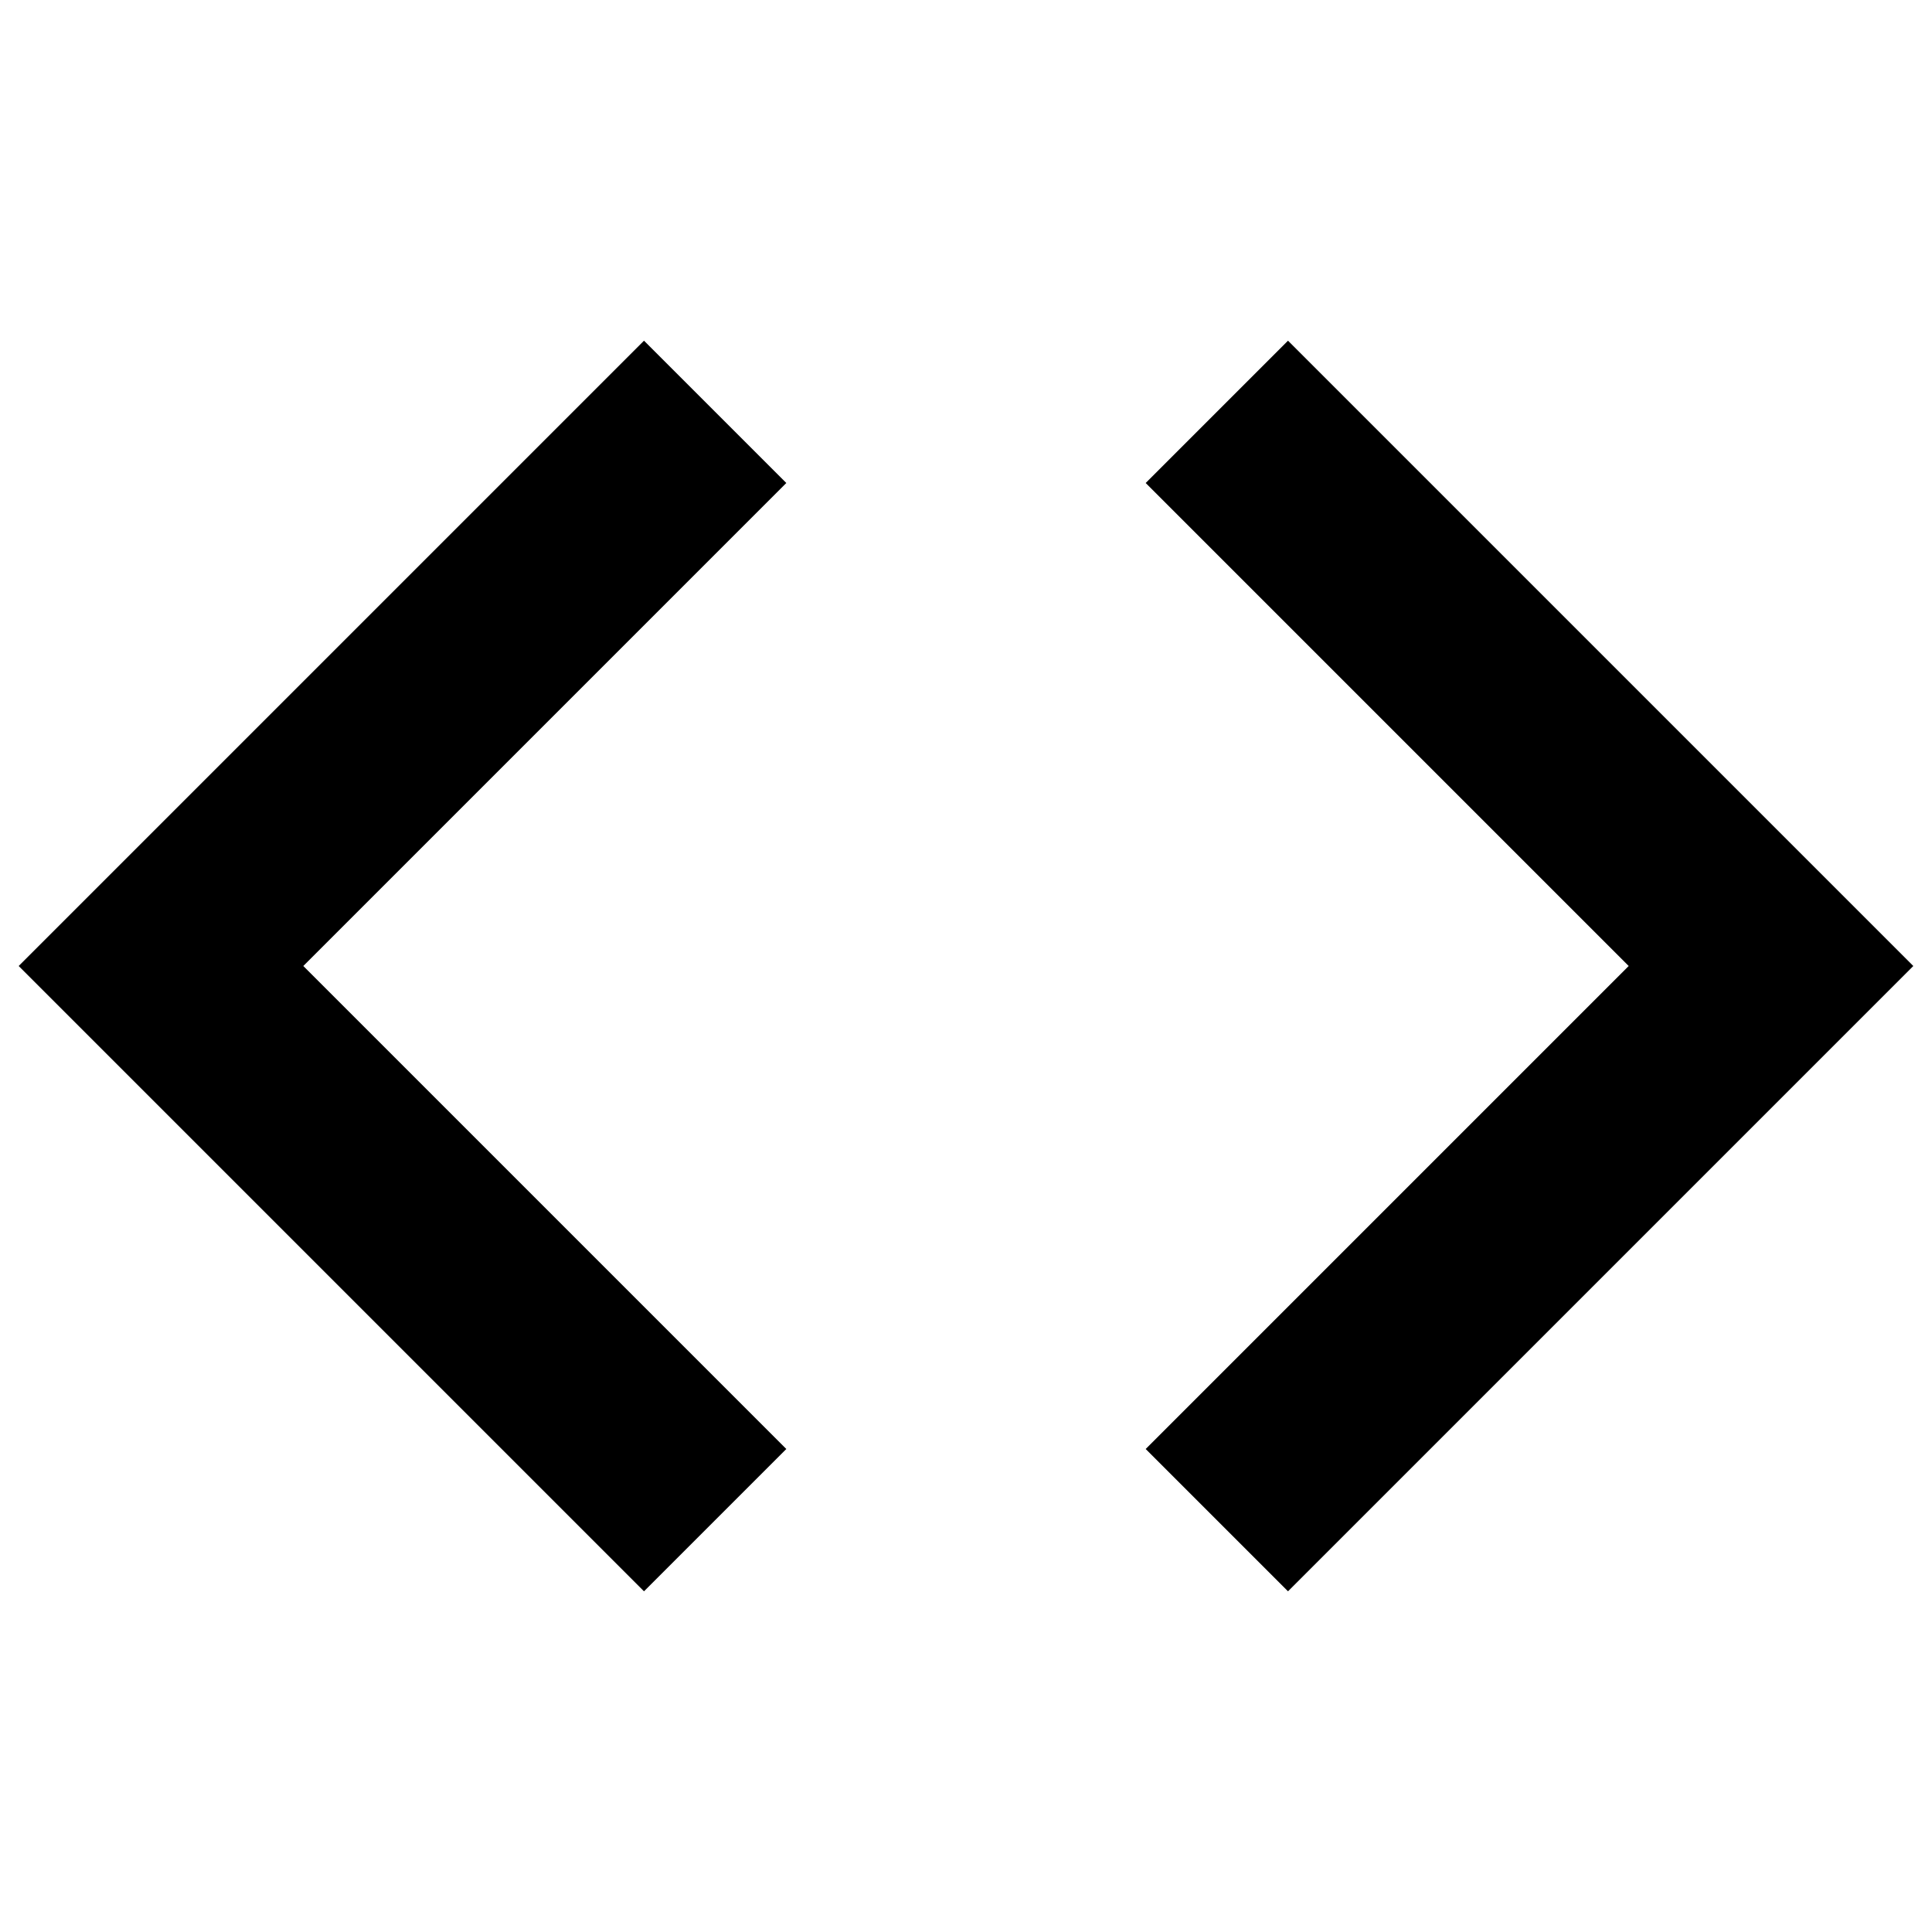
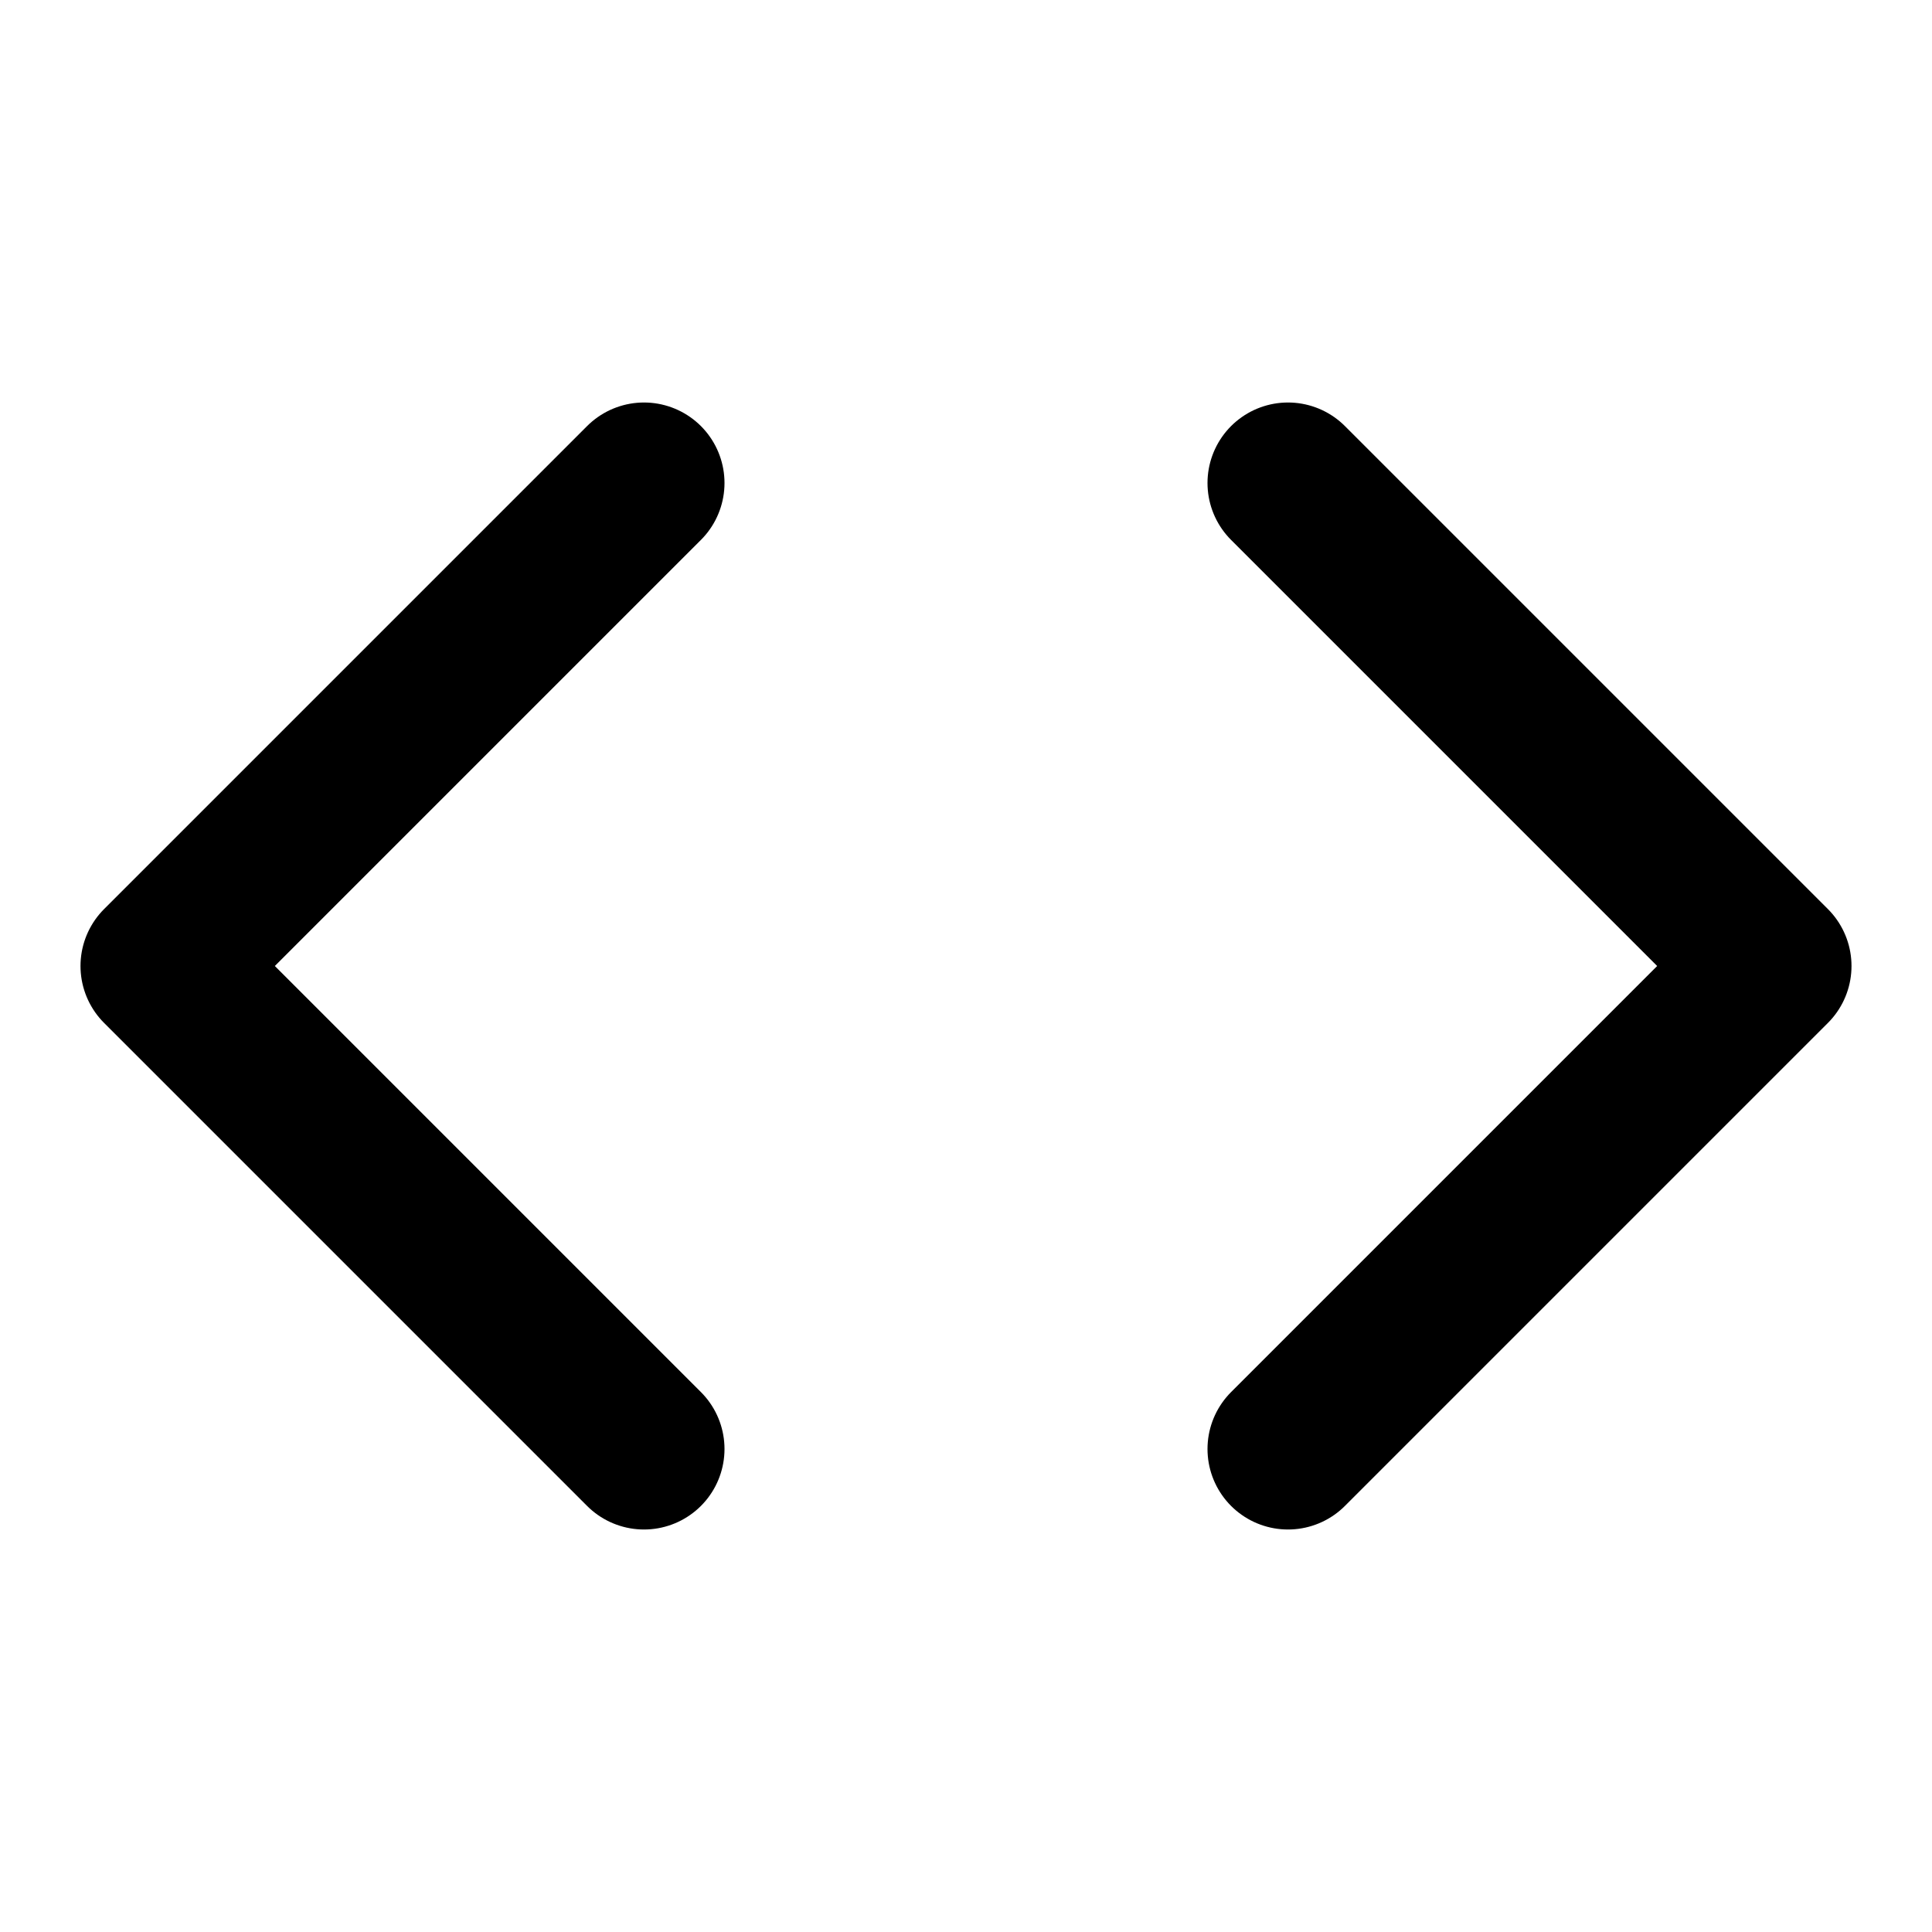
- <svg xmlns="http://www.w3.org/2000/svg" viewBox="0 0 24 24" fill="none" stroke="currentColor" stroke-width="2.5" stroke-linecap="square" stroke-linejoin="miter">
+ <svg xmlns="http://www.w3.org/2000/svg" viewBox="0 0 24 24" fill="none" stroke="currentColor" stroke-width="2" stroke-linecap="round" stroke-linejoin="round">
  <polyline points="16 18 22 12 16 6" />
  <polyline points="8 6 2 12 8 18" />
</svg>
